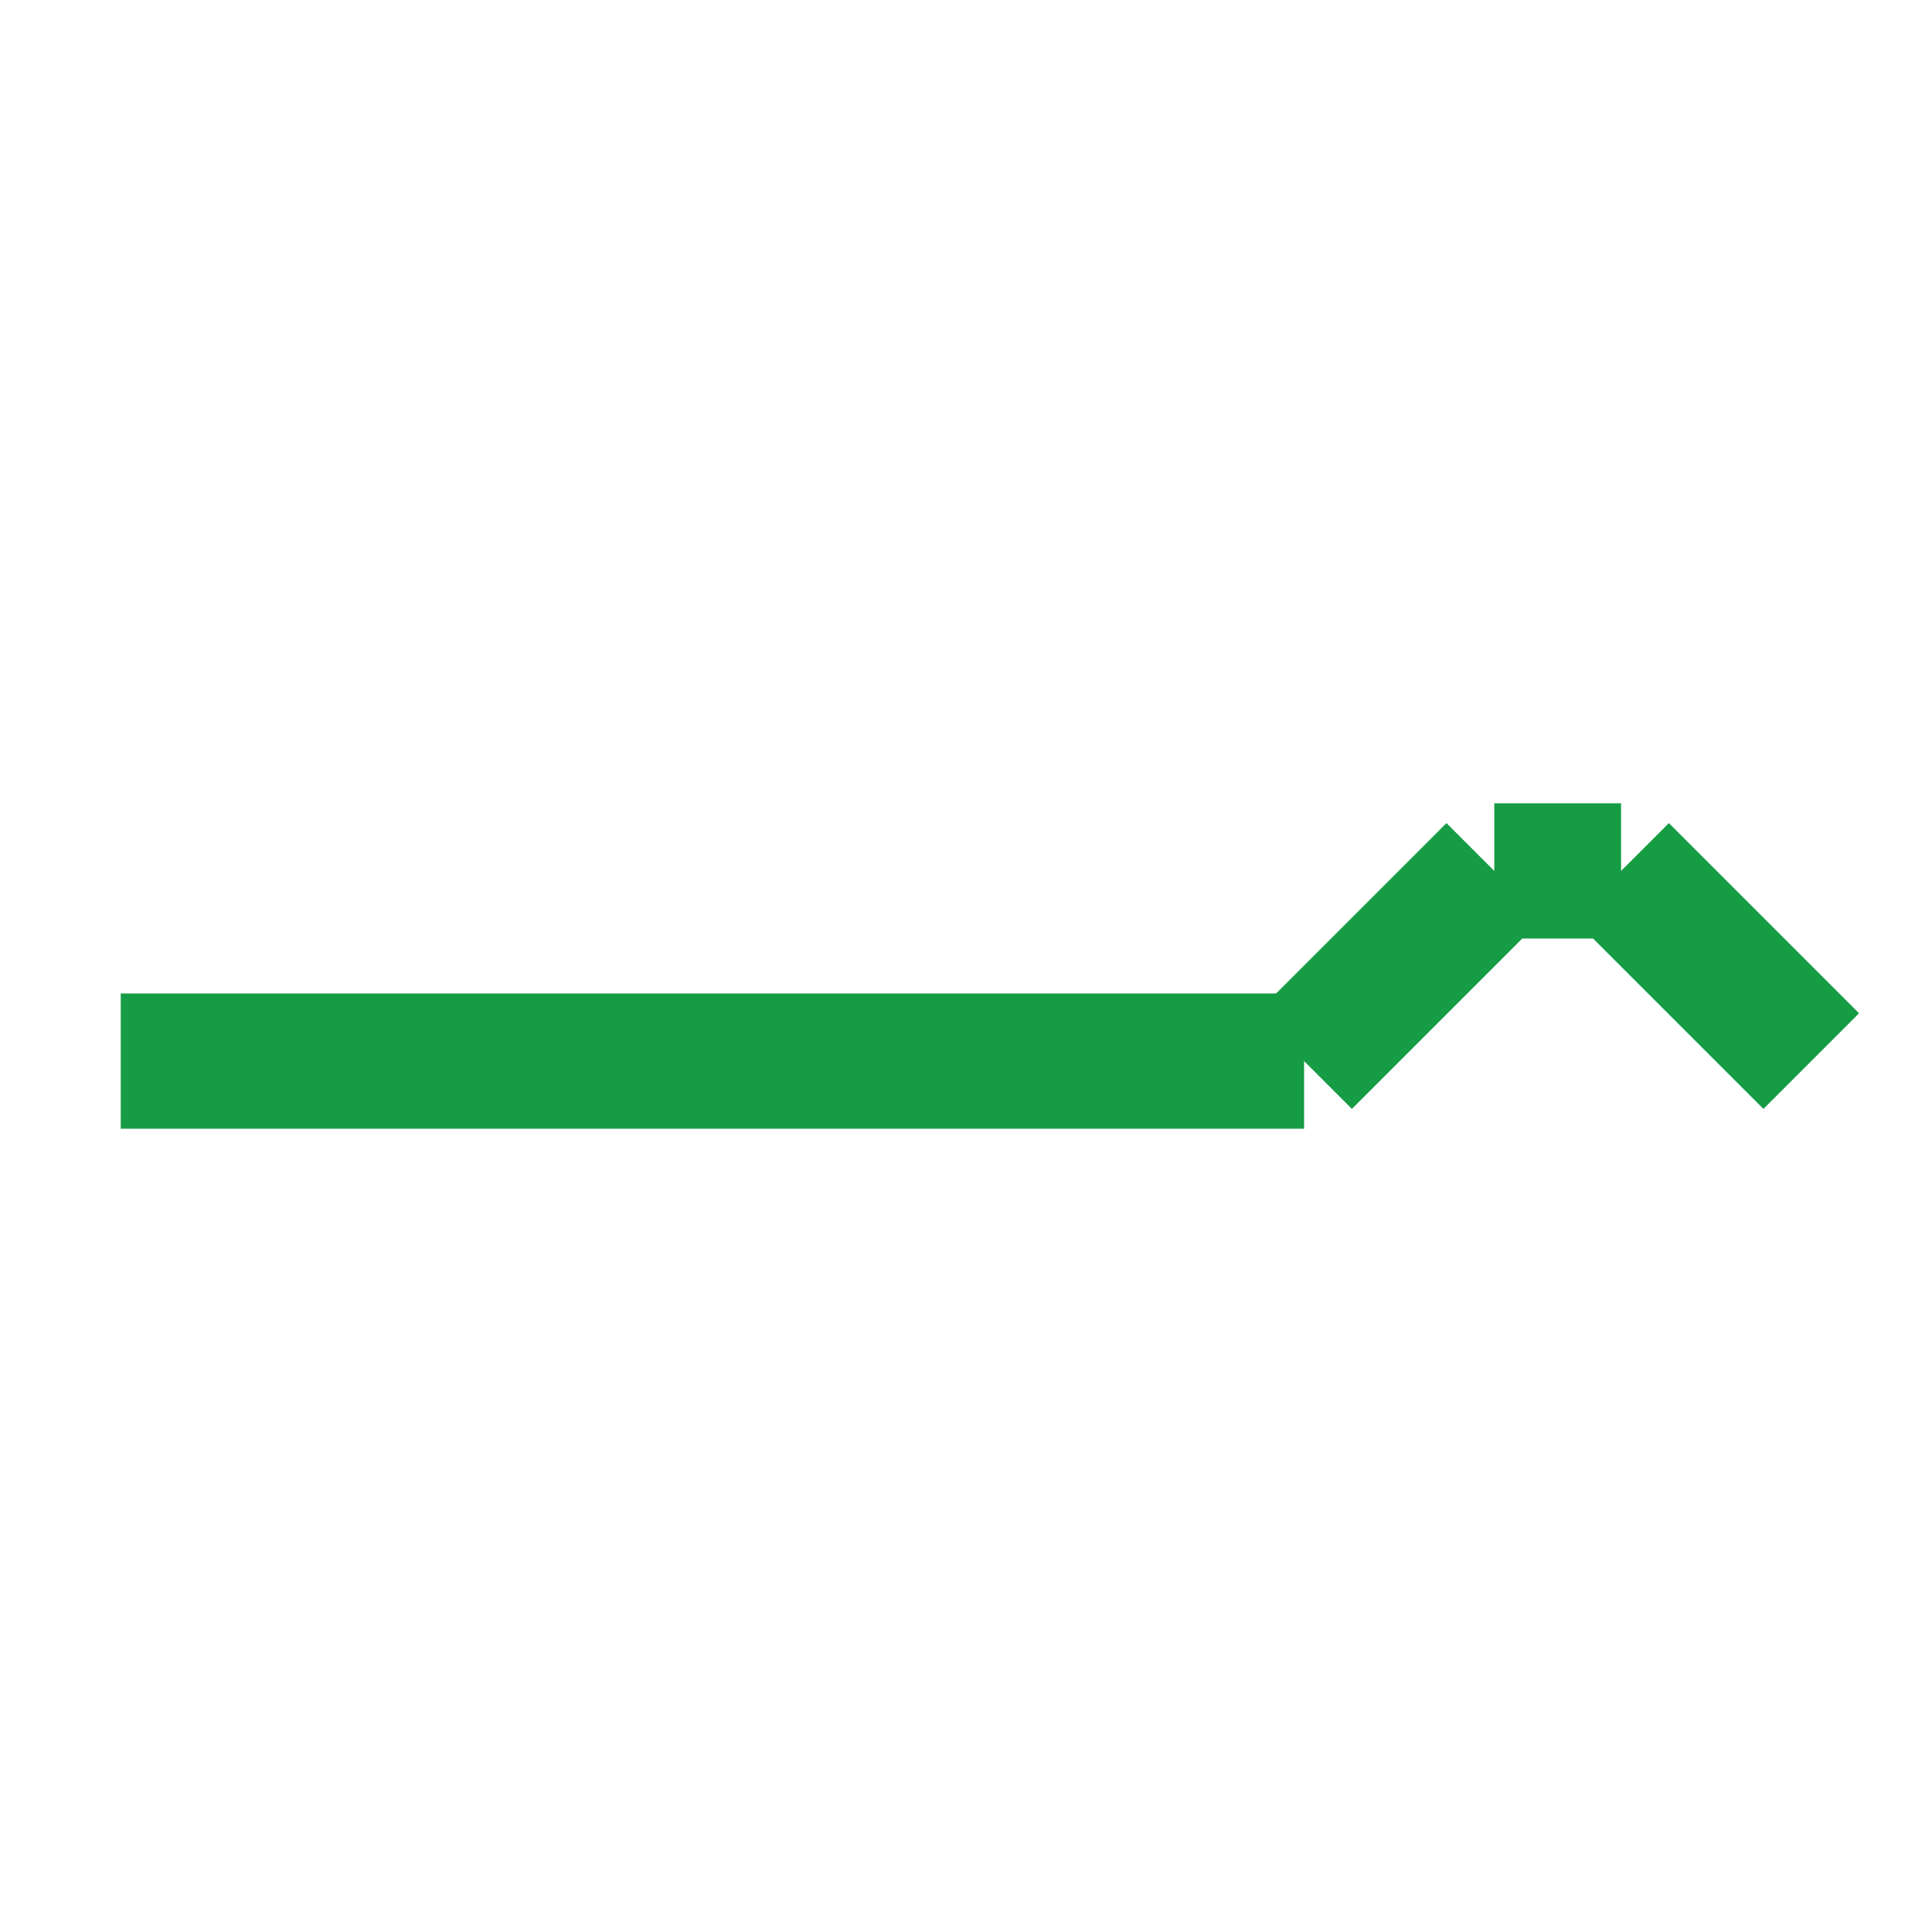
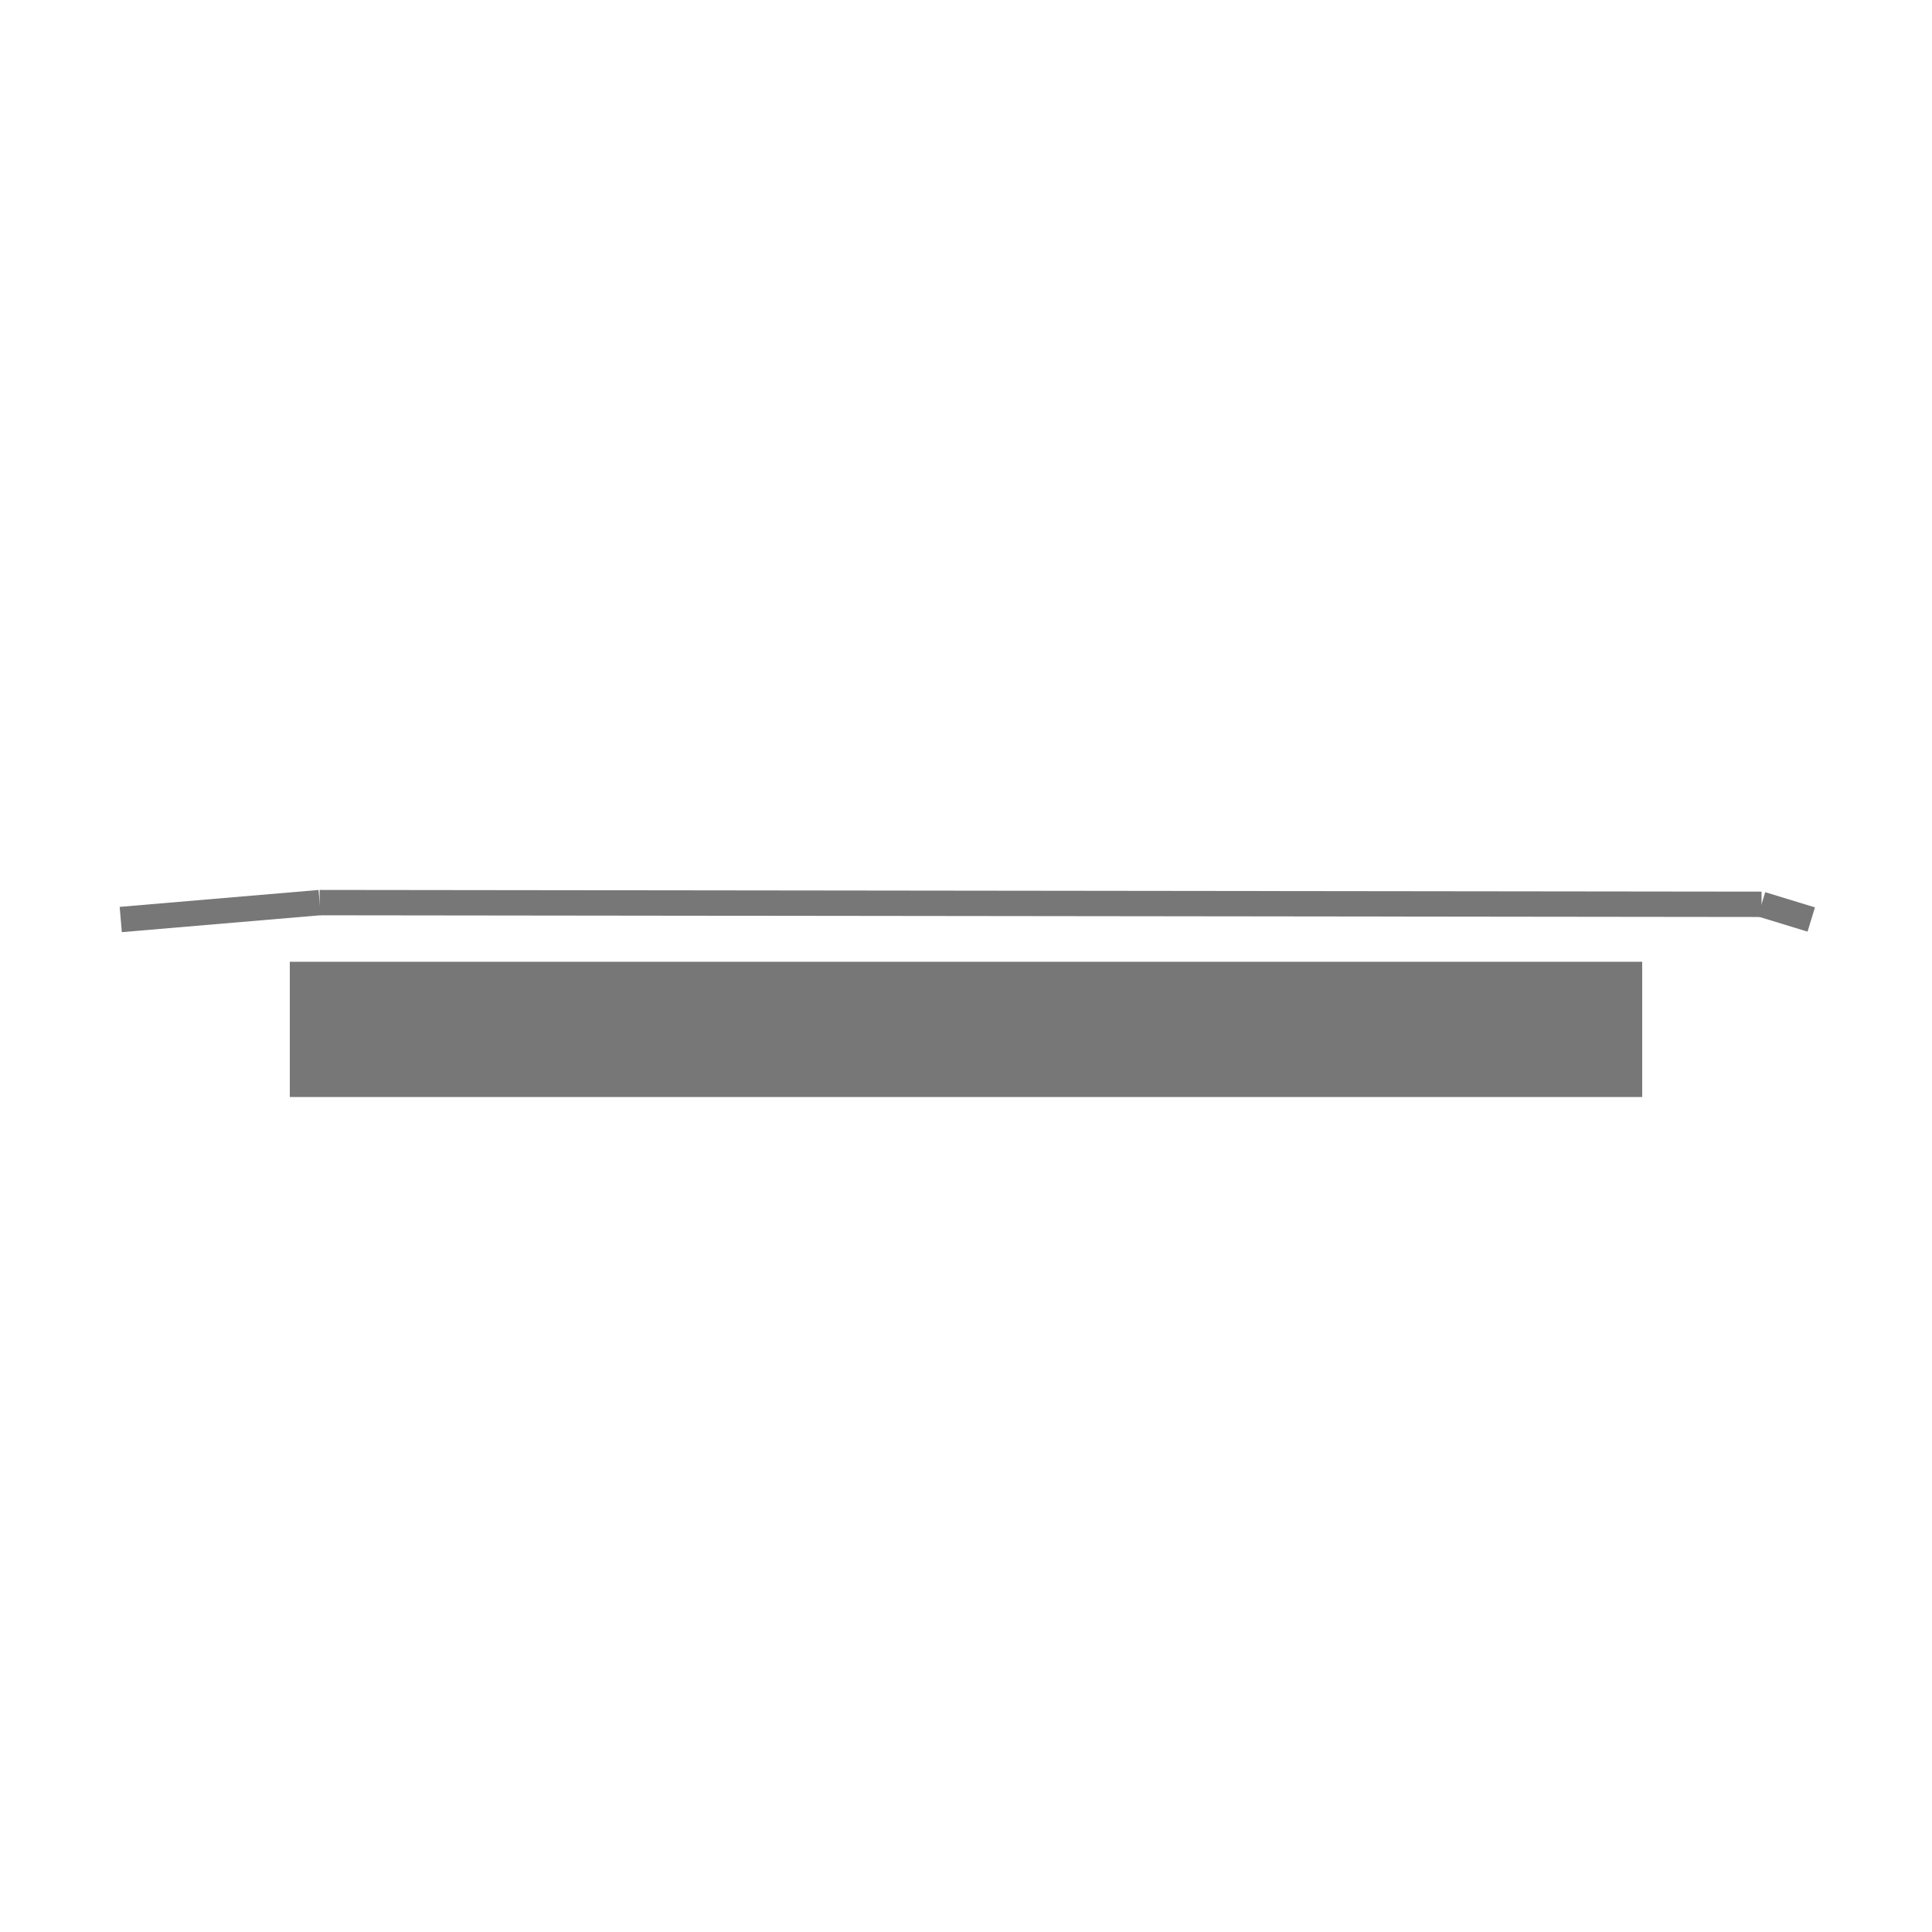
<svg xmlns="http://www.w3.org/2000/svg" width="640" height="640" viewBox="0 0 640 640">
  <rect width="100%" height="100%" fill="white" />
  <g>
-     <polyline data-points="-5,-2 2,-2" data-type="line" data-label="" points="40,351.5 432,351.5" fill="none" stroke="#169c45" stroke-width="44.8" />
+     <polyline data-points="-4,0 4,0" data-type="line" data-label="" points="96,341 544,341" fill="none" stroke="#777" stroke-width="44.8" />
  </g>
  <g>
-     <polyline data-points="2,-2 3.125,-0.875" data-type="line" data-label="" points="432,351.5 495,288.5" fill="none" stroke="#169c45" stroke-width="44.8" />
+     <polyline data-points="-5,0.65 -3.8235294117647056,0.7499890187735617" data-type="line" data-label="" points="40,304.6 105.882,299" fill="none" stroke="#777" stroke-width="8.4" />
  </g>
  <g>
-     <polyline data-points="3.125,-0.875 3.875,-0.875" data-type="line" data-label="" points="495,288.5 537,288.5" fill="none" stroke="#169c45" stroke-width="44.8" />
+     <polyline data-points="-3.8235294117647056,0.7499890187735617 4.705882352941176,0.739901771031465" data-type="line" data-label="" points="105.882,299 583.529,299.565" fill="none" stroke="#777" stroke-width="8.4" />
  </g>
  <g>
-     <polyline data-points="3.875,-0.875 5,-2" data-type="line" data-label="" points="537,288.5 600,351.5" fill="none" stroke="#169c45" stroke-width="44.8" />
+     <polyline data-points="4.705882352941176,0.739901771031465 5,0.65" data-type="line" data-label="" points="583.529,299.565 600,304.6" fill="none" stroke="#777" stroke-width="8.4" />
  </g>
  <g id="crosshair" style="display: none">
    <line id="crosshair-h" y1="0" y2="640" stroke="#666" stroke-width="0.5" />
    <line id="crosshair-v" x1="0" x2="640" stroke="#666" stroke-width="0.5" />
    <text id="coordinates" font-family="monospace" font-size="12" fill="#666" />
  </g>
</svg>
